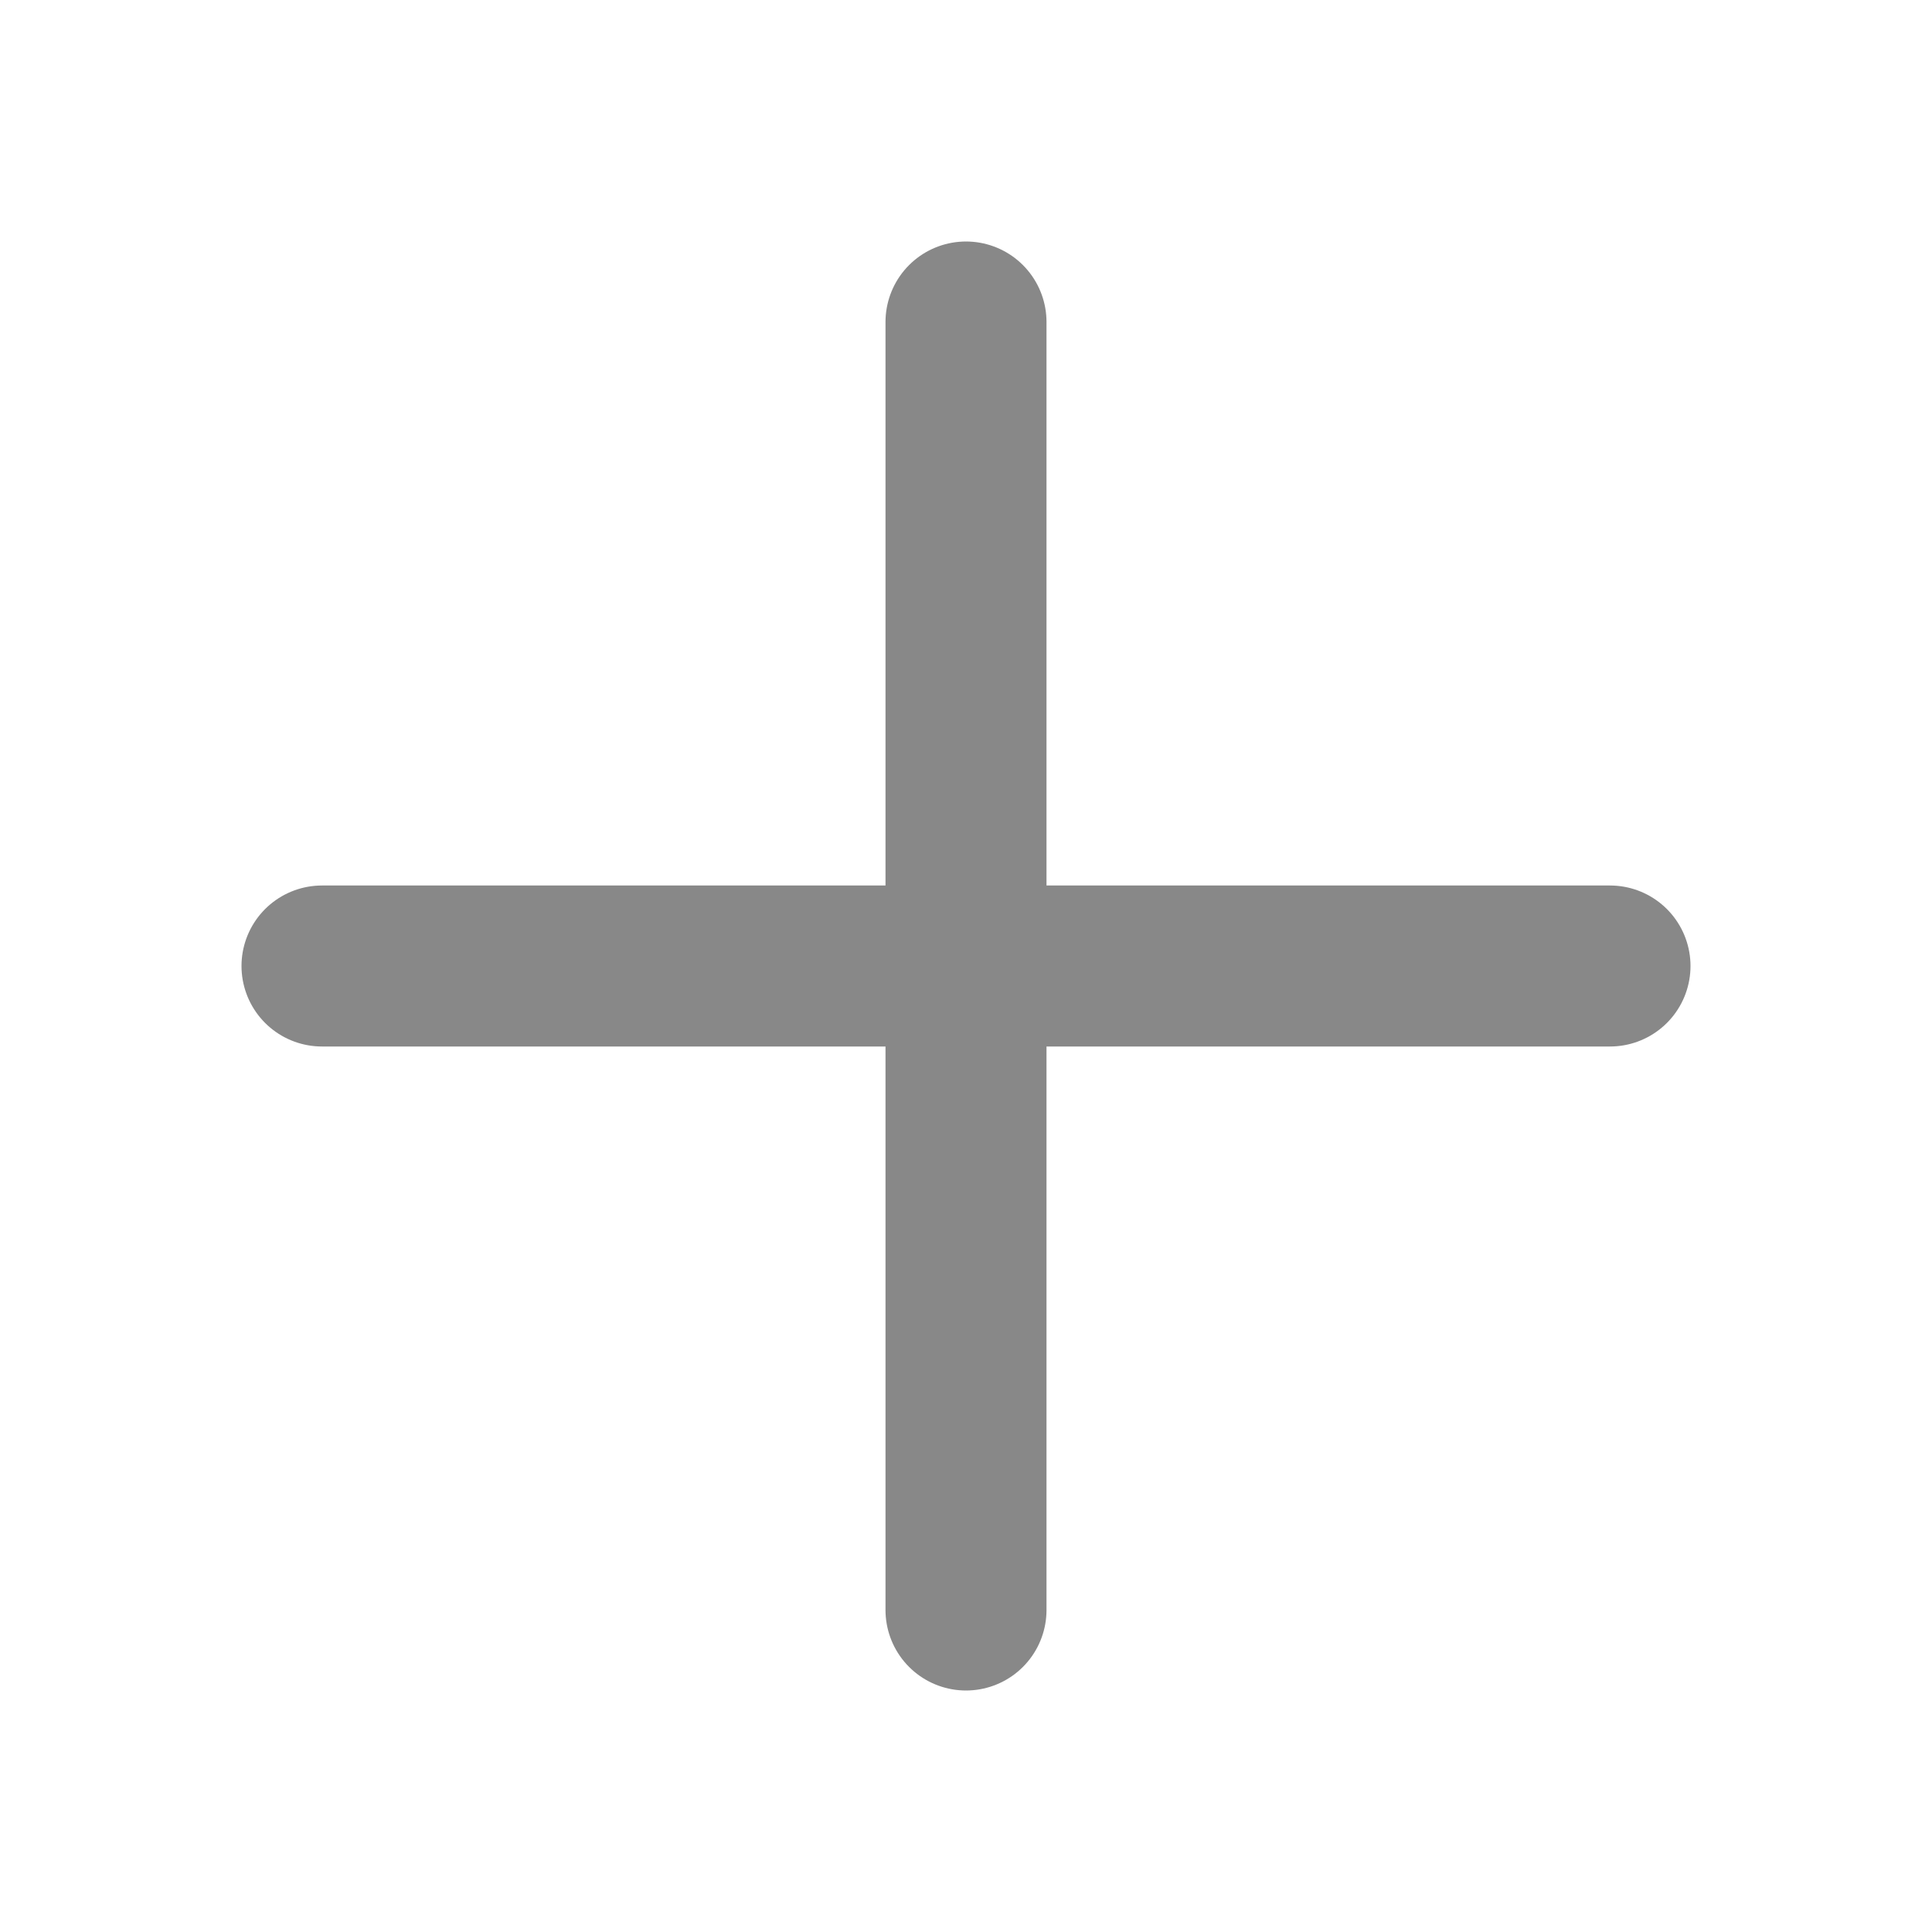
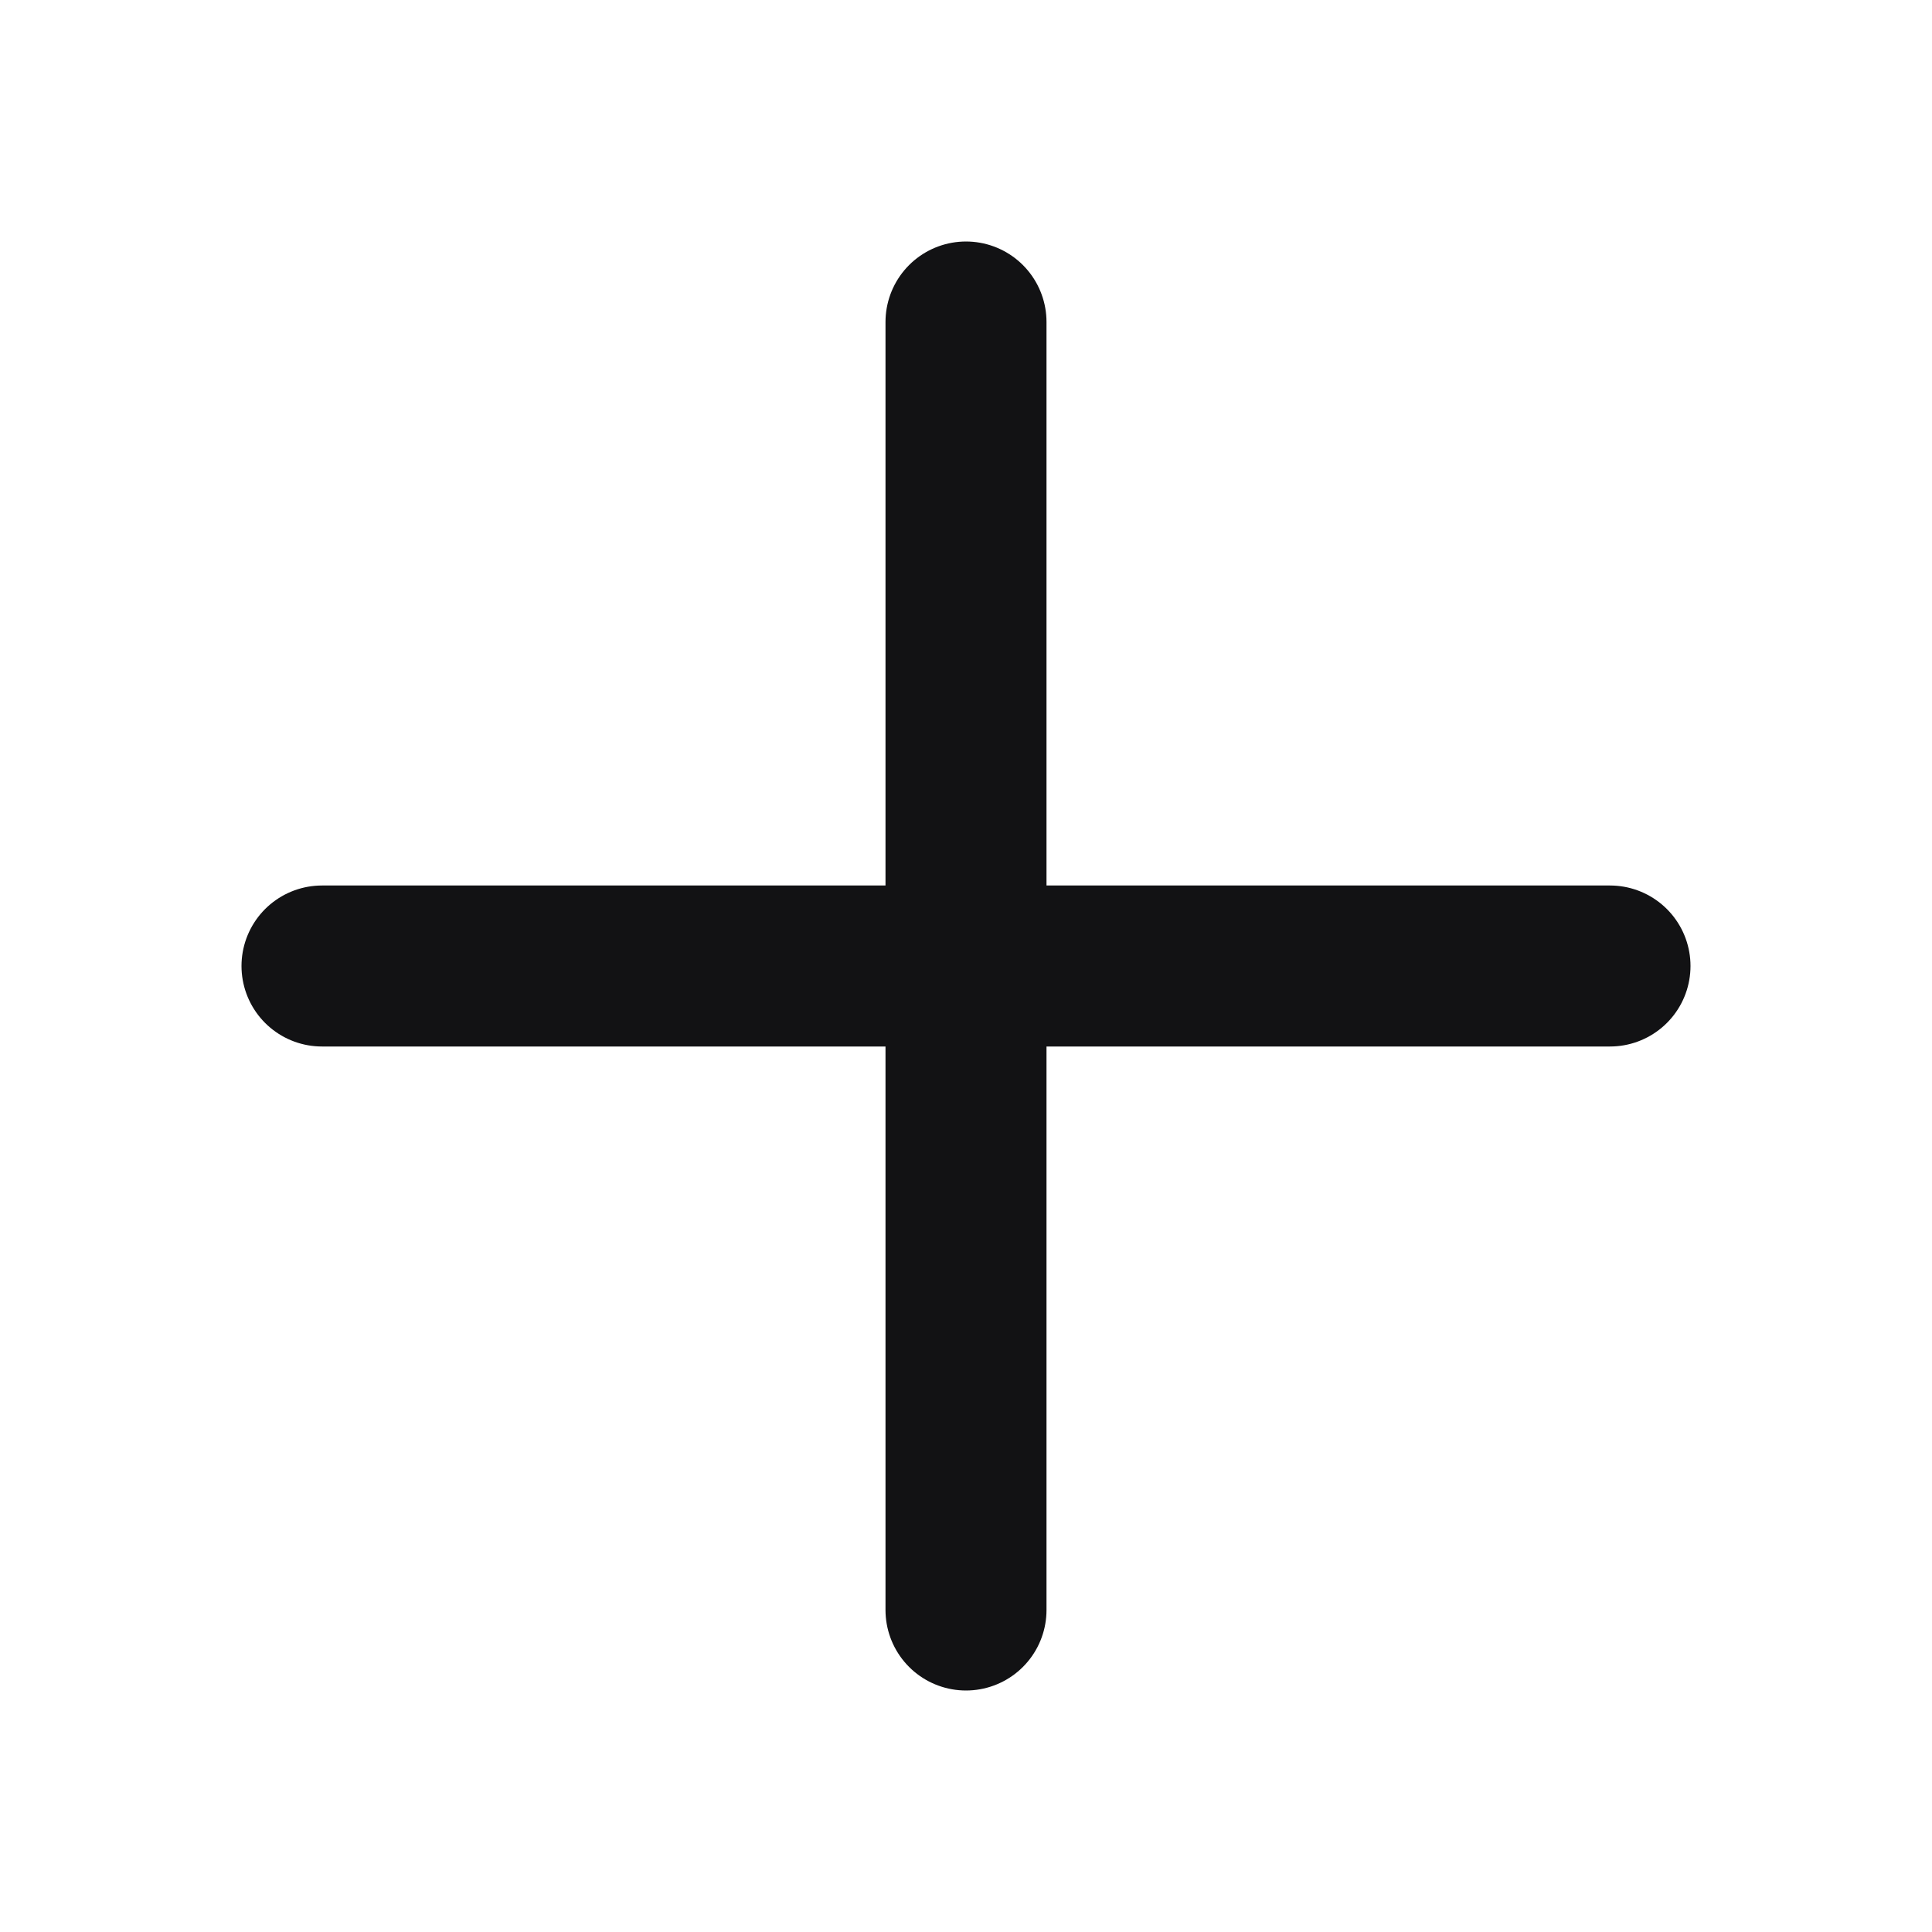
<svg xmlns="http://www.w3.org/2000/svg" preserveAspectRatio="none" overflow="visible" style="display: block;" width="24" height="24" viewBox="0 0 24 24" fill="none">
  <g id="Plus">
-     <path id="Vector" d="M4 12H20" stroke="#888888" stroke-width="2" stroke-linecap="round" stroke-linejoin="round" />
-     <path id="Vector_2" d="M12 20L12 4" stroke="#888888" stroke-width="2" stroke-linecap="round" stroke-linejoin="round" />
+     <path id="Vector" d="M4 12H20" stroke="#121214" stroke-width="2" stroke-linecap="round" stroke-linejoin="round" />
+     <path id="Vector_2" d="M12 20L12 4" stroke="#121214" stroke-width="2" stroke-linecap="round" stroke-linejoin="round" />
    <g id="Vector_3" opacity="0">
</g>
  </g>
</svg>
